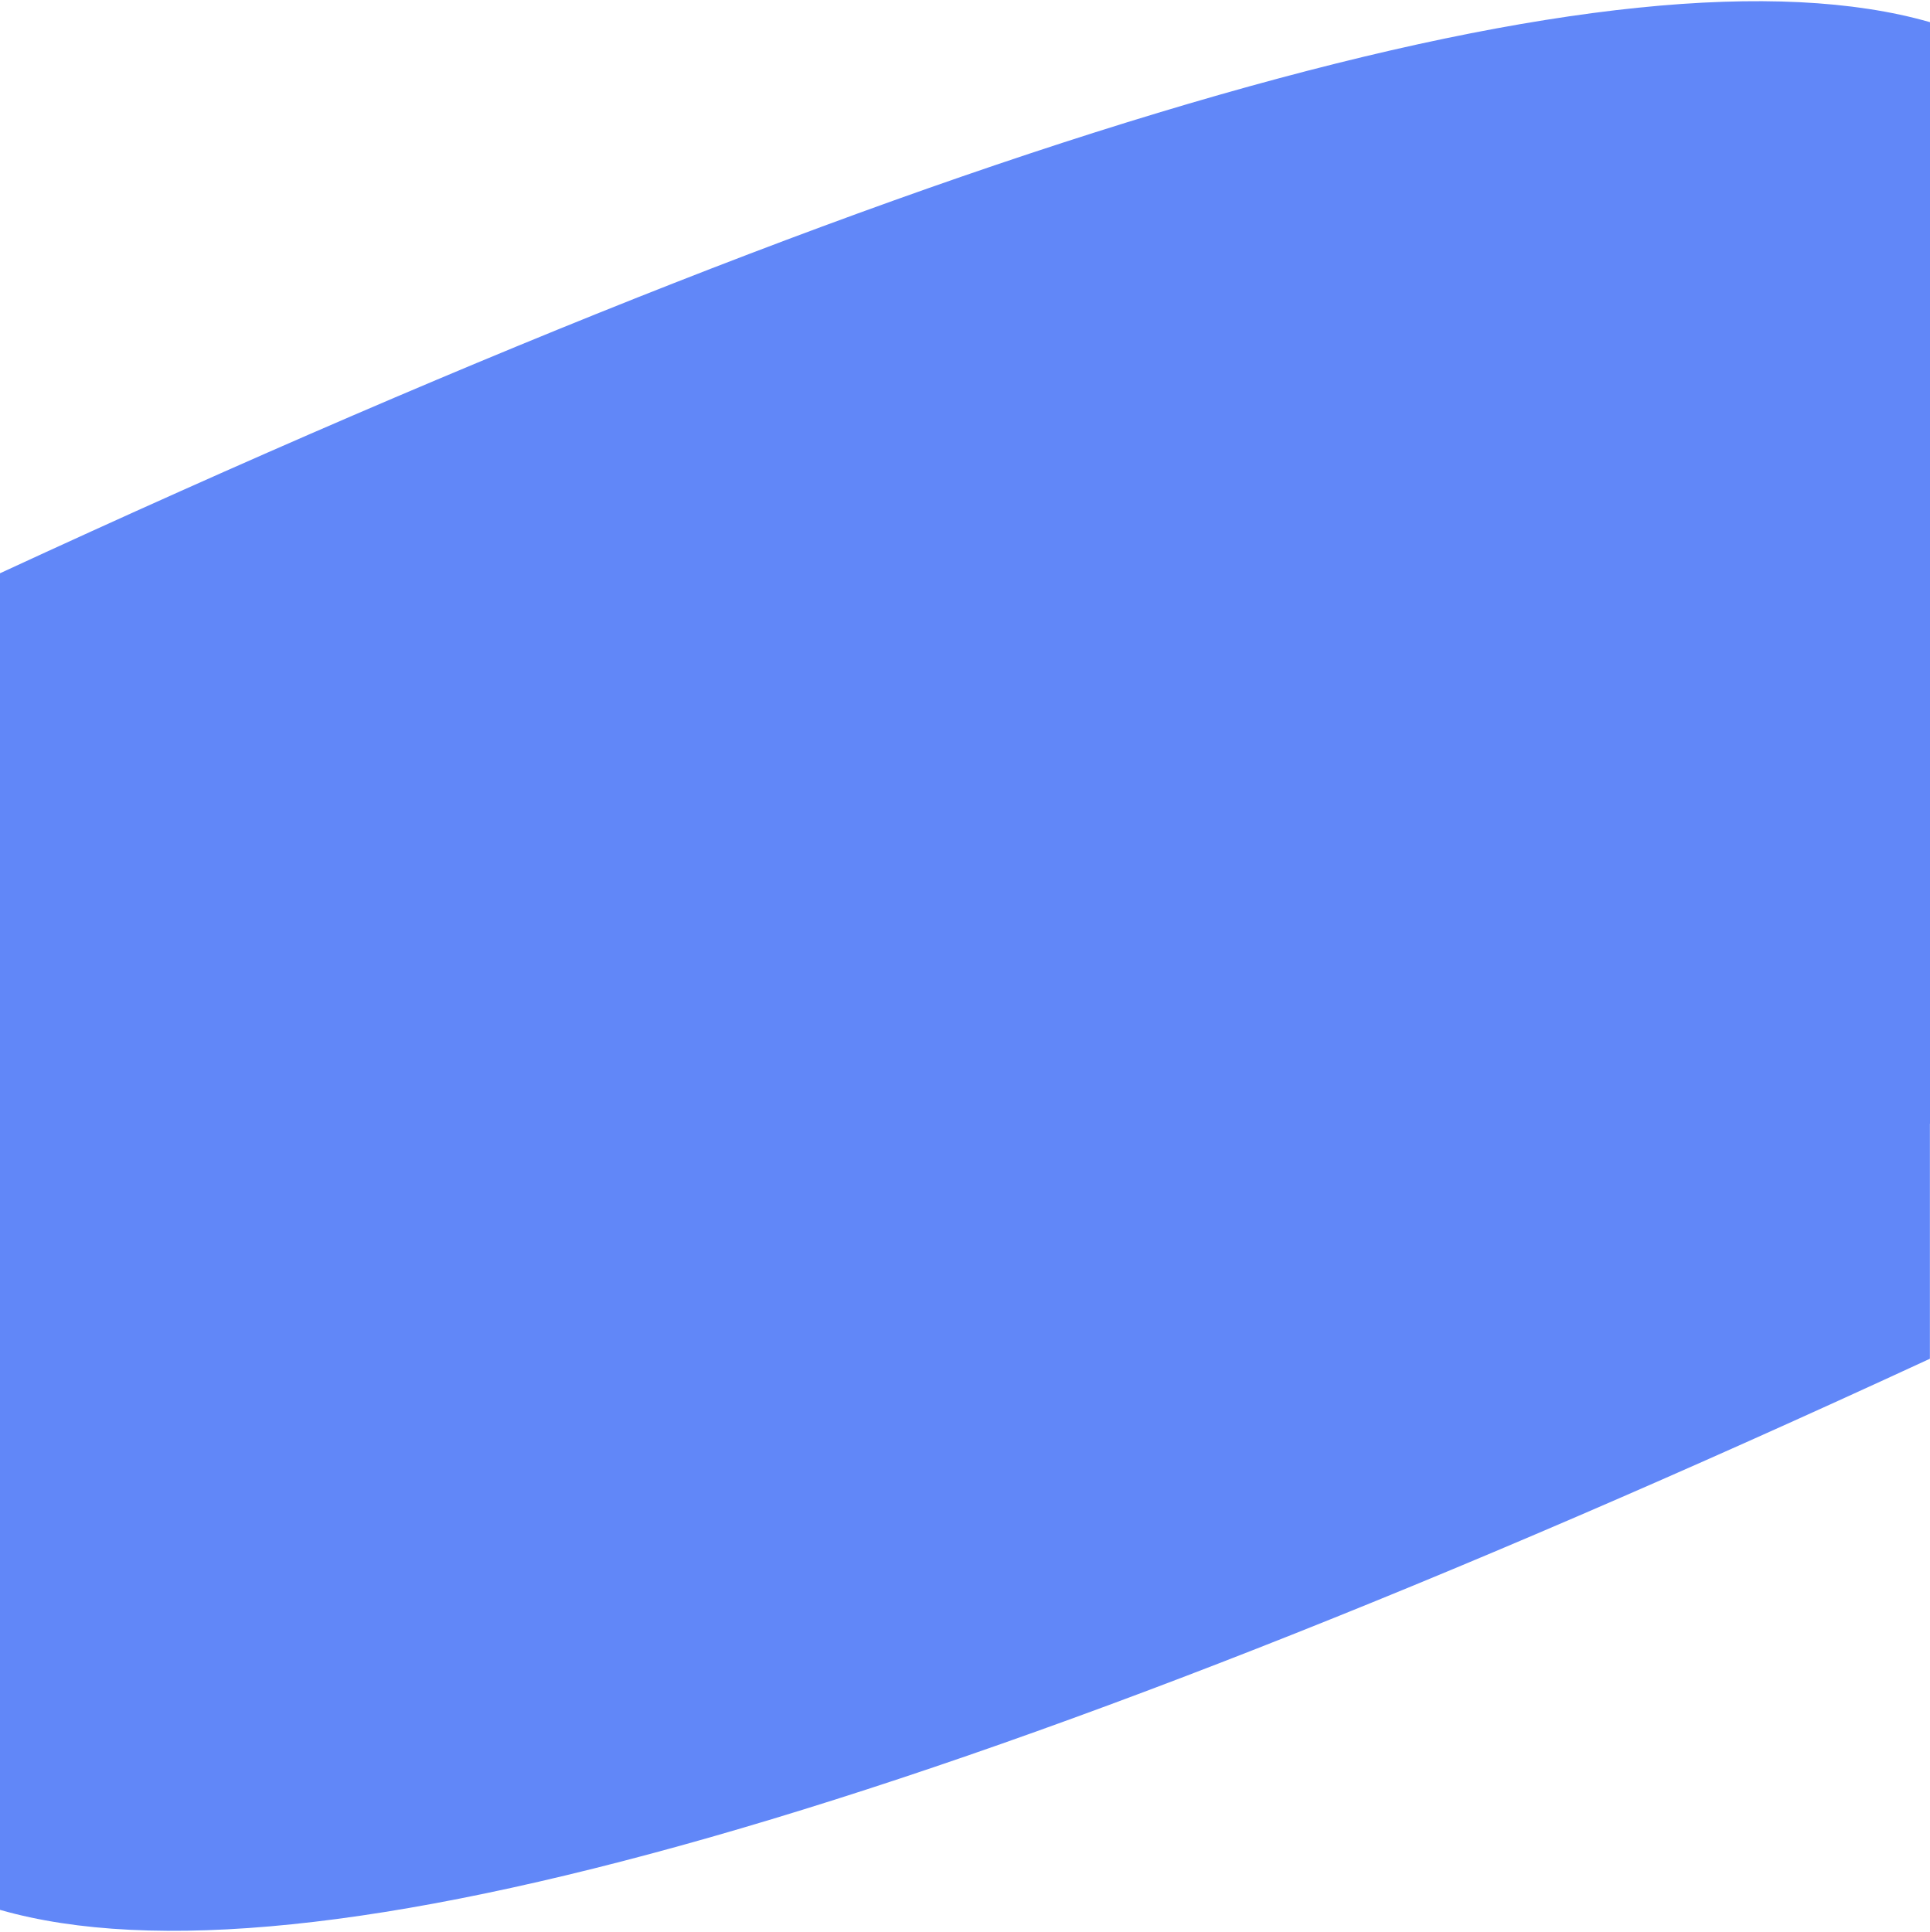
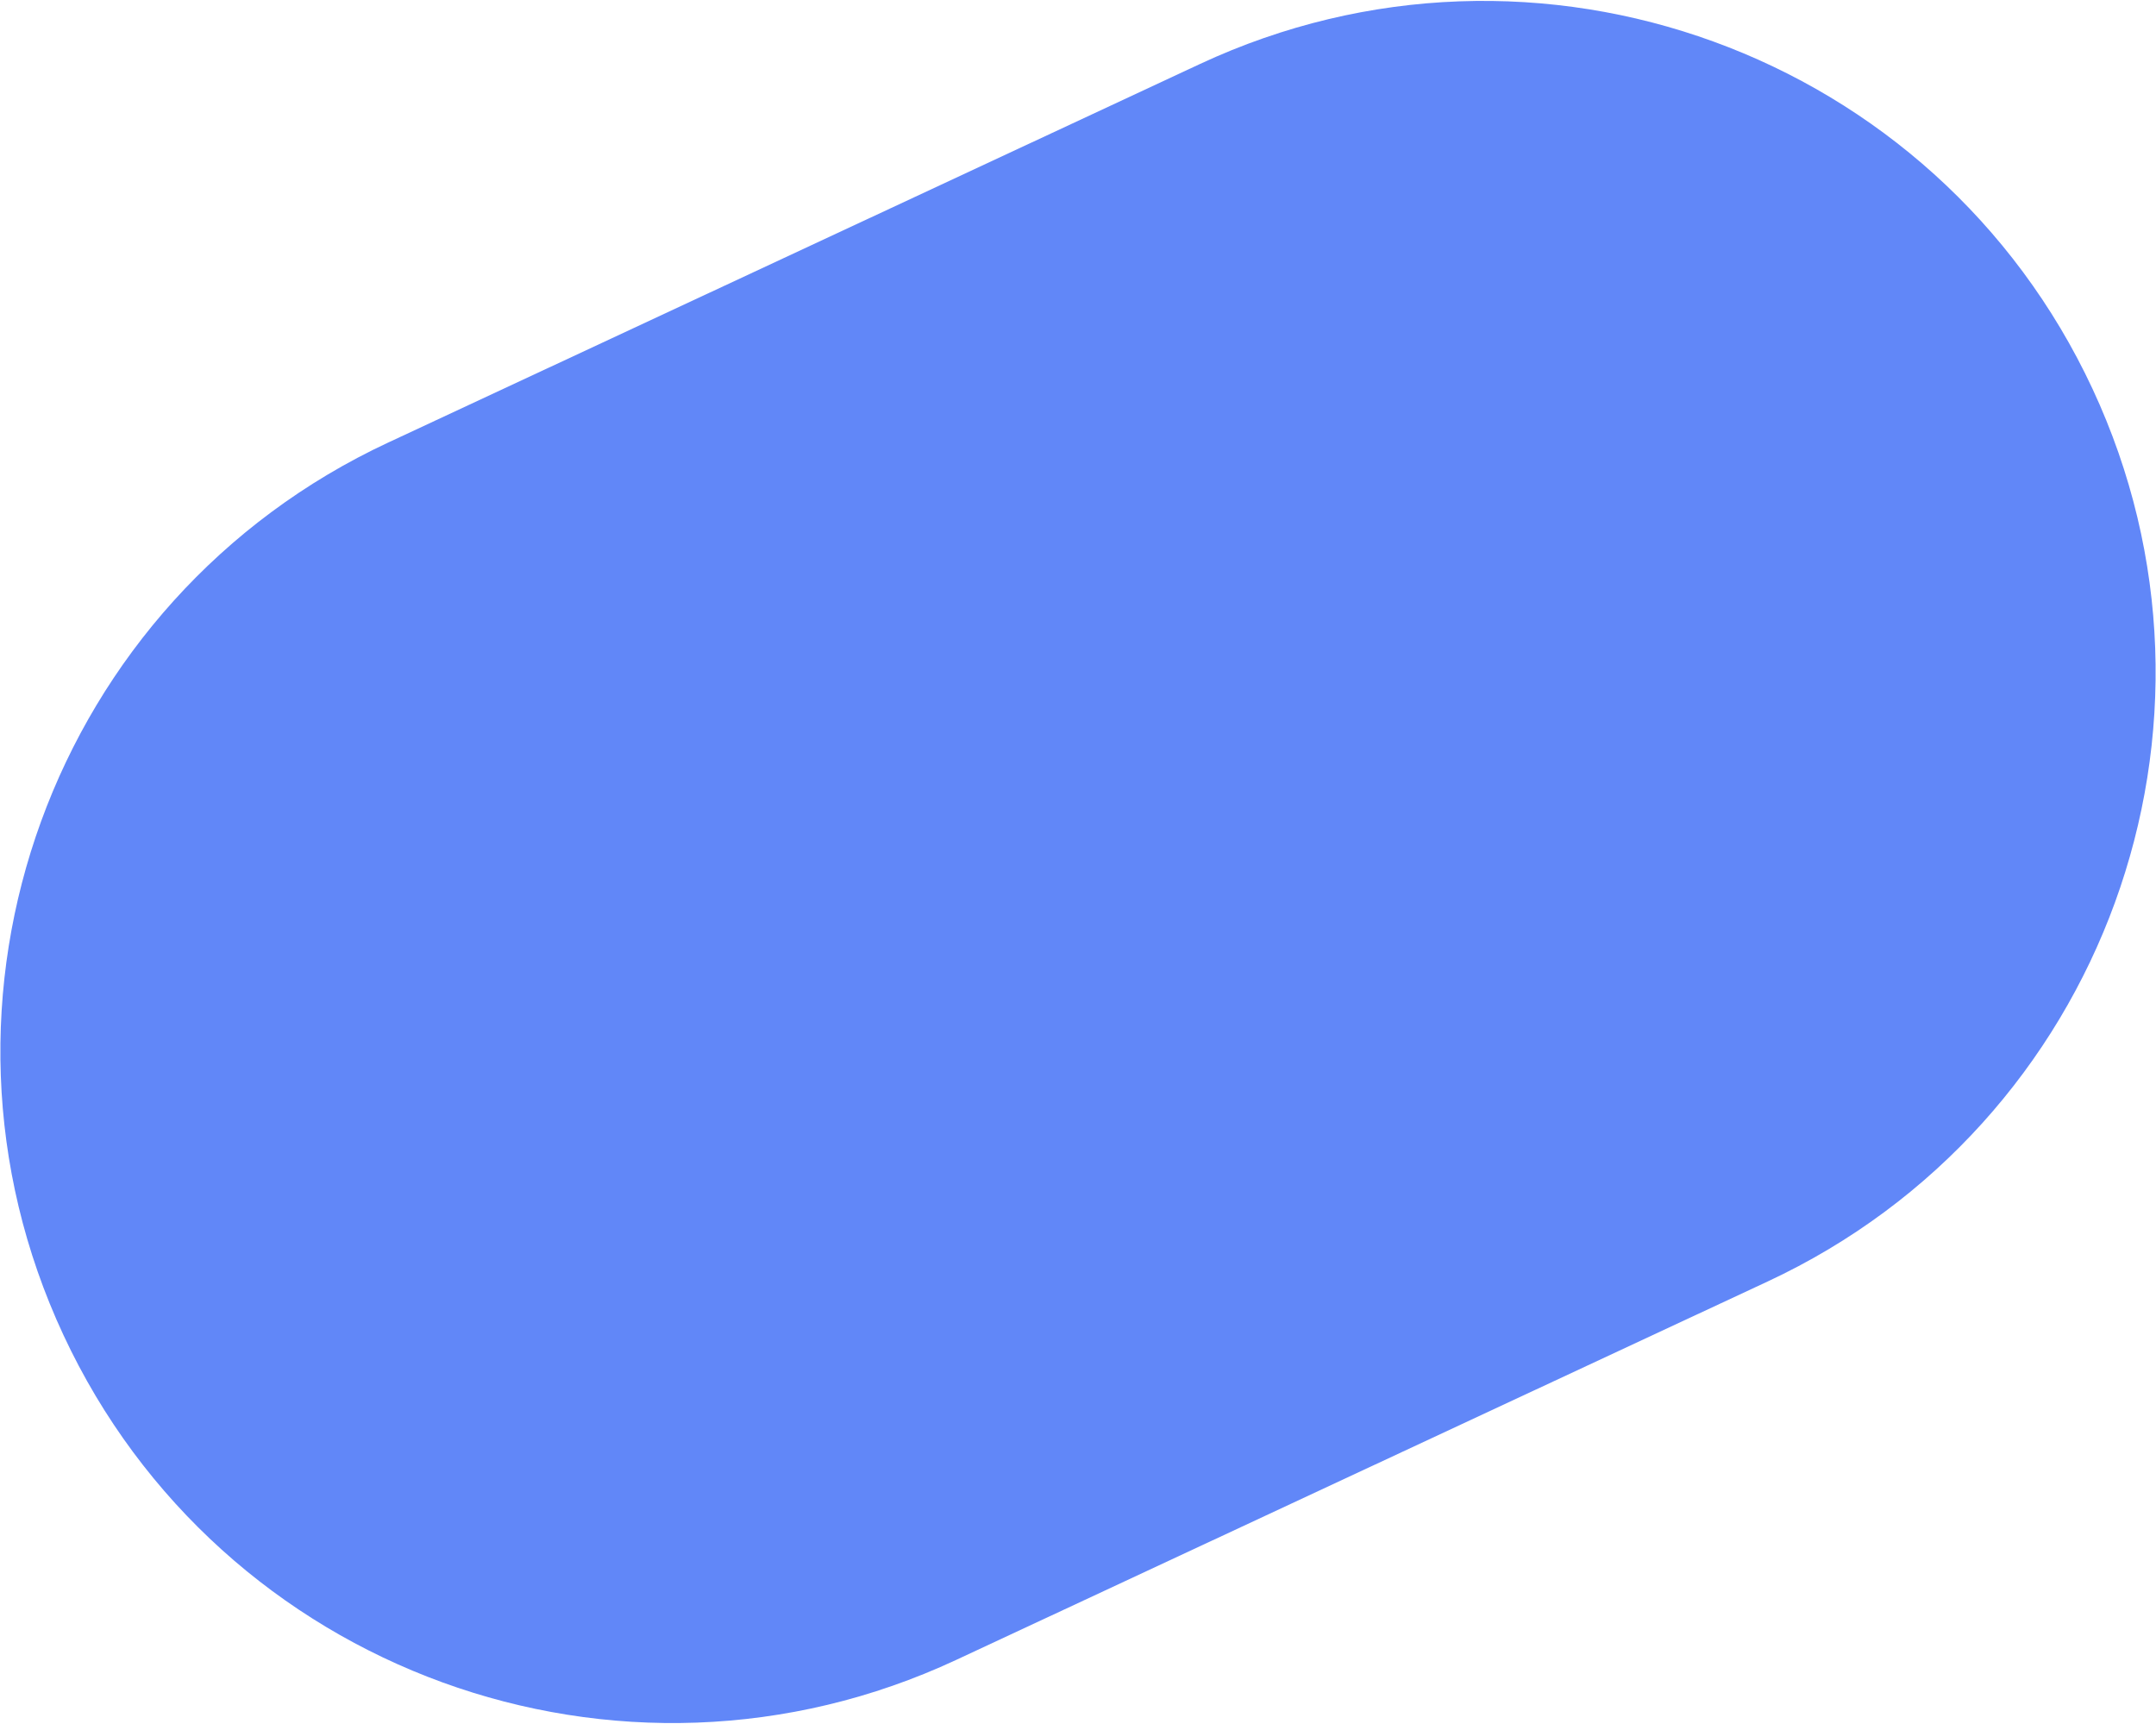
- <svg xmlns="http://www.w3.org/2000/svg" width="1400px" height="1402px" viewBox="0 0 1400 1402" version="1.1">
+ <svg xmlns="http://www.w3.org/2000/svg" width="1926px" height="1540px" viewBox="0 0 1926 1540" version="1.1">
  <defs />
-   <g id="Home-V3" stroke="none" stroke-width="1" fill="none" fill-rule="evenodd" transform="translate(0, -556)">
-     <path d="M1400.248,1371.473 L1400.248,1542.002 C687.244,1871.62 220.578,2004.954 0.248,1942.002 C-220,1879.074 -220.082,1612.584 -1.86954384e-05,1142.531 L0,972.002 C713.003,642.384 1179.67,509.051 1400,572.002 C1620.248,634.93 1620.33,901.42 1400.248,1371.473 Z" id="Combined-Shape" fill="#6187F8" />
+   <g id="Home-V2.3" stroke="none" stroke-width="1" fill="none" fill-rule="evenodd" transform="translate(-207, -399)">
+     <rect id="Rectangle-4" fill="#6187F8" transform="translate(1170, 1169) rotate(65) translate(-1170, -1169) " x="570" y="169" width="1200" height="2000" rx="600" />
  </g>
</svg>
